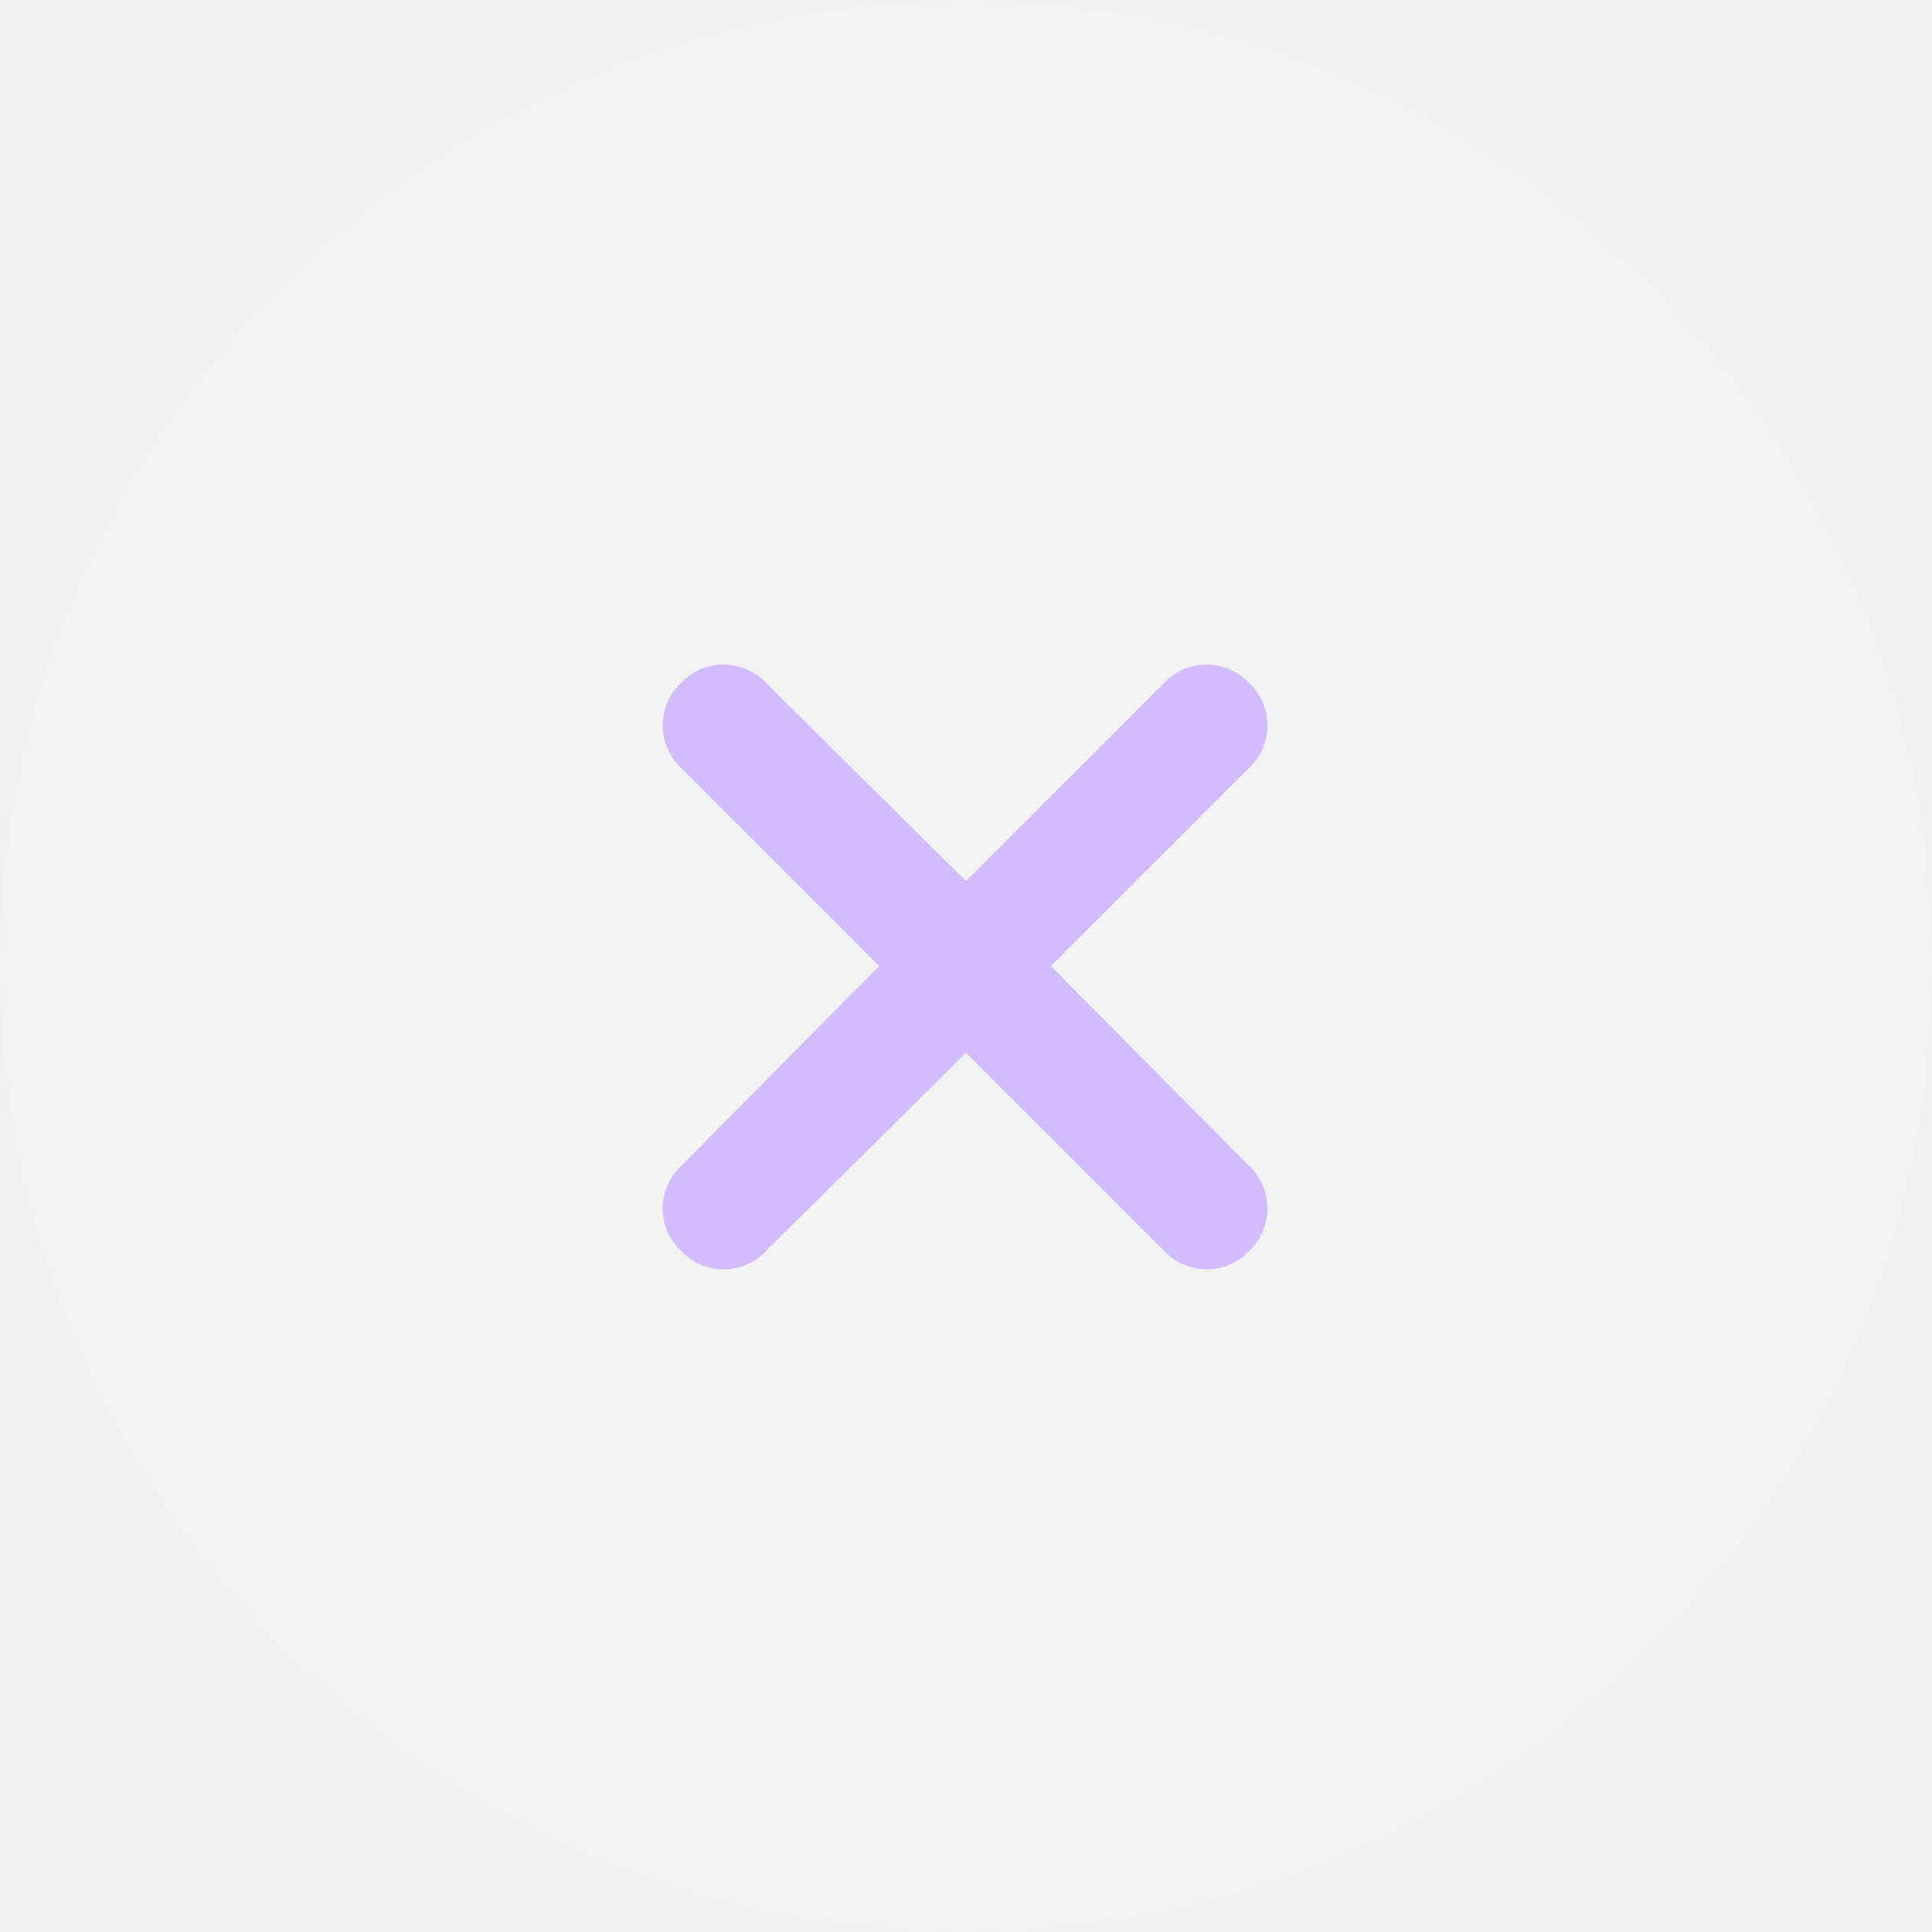
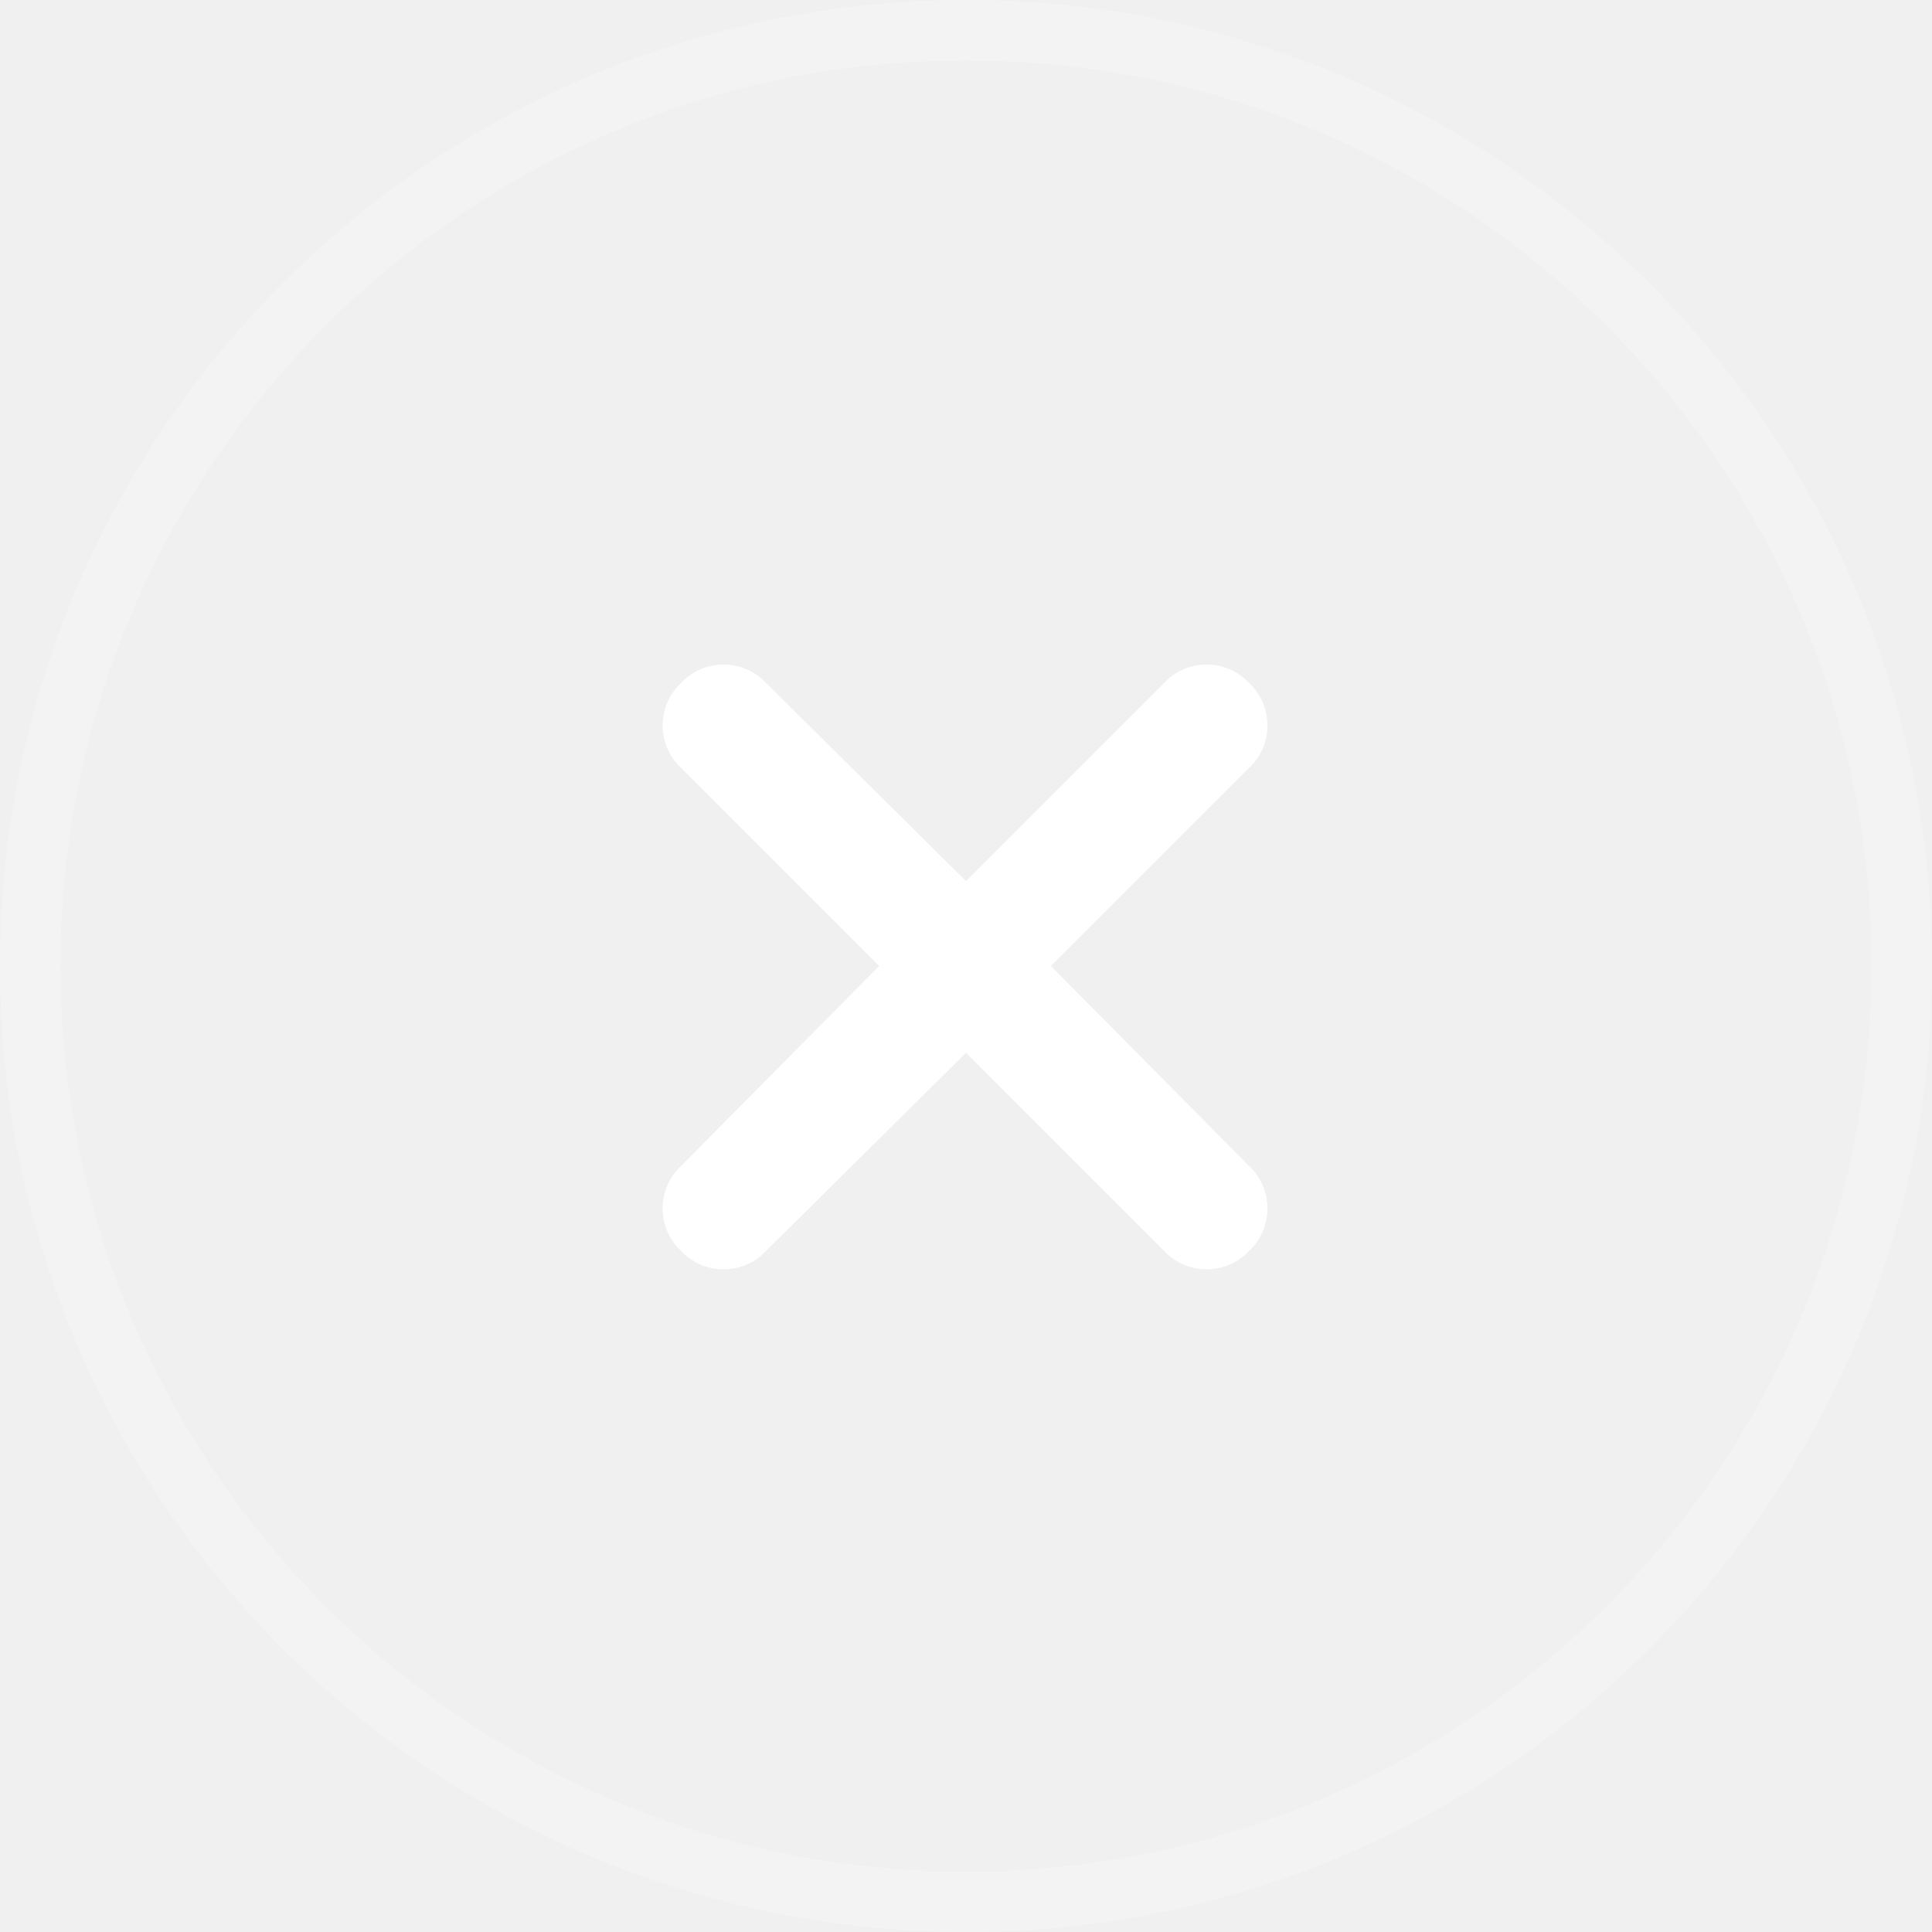
<svg xmlns="http://www.w3.org/2000/svg" width="32" height="32" viewBox="0 0 32 32" fill="none">
-   <rect width="32" height="32" rx="16" fill="white" fill-opacity="0.2" />
-   <path d="M20.688 12.719L17.406 16L20.688 19.312C21.094 19.688 21.094 20.344 20.688 20.719C20.312 21.125 19.656 21.125 19.281 20.719L16 17.438L12.688 20.719C12.312 21.125 11.656 21.125 11.281 20.719C10.875 20.344 10.875 19.688 11.281 19.312L14.562 16L11.281 12.719C10.875 12.344 10.875 11.688 11.281 11.312C11.656 10.906 12.312 10.906 12.688 11.312L16 14.594L19.281 11.312C19.656 10.906 20.312 10.906 20.688 11.312C21.094 11.688 21.094 12.344 20.688 12.719Z" fill="#D0BCFF" />
+   <rect x="0.5" y="0.5" width="31" height="31" rx="15.5" stroke="white" stroke-opacity="0.2" />
+   <path d="M20.688 12.719L17.406 16L20.688 19.312C21.094 19.688 21.094 20.344 20.688 20.719C20.312 21.125 19.656 21.125 19.281 20.719L16 17.438L12.688 20.719C12.312 21.125 11.656 21.125 11.281 20.719C10.875 20.344 10.875 19.688 11.281 19.312L14.562 16L11.281 12.719C10.875 12.344 10.875 11.688 11.281 11.312C11.656 10.906 12.312 10.906 12.688 11.312L16 14.594L19.281 11.312C19.656 10.906 20.312 10.906 20.688 11.312C21.094 11.688 21.094 12.344 20.688 12.719Z" fill="white" />
</svg>
